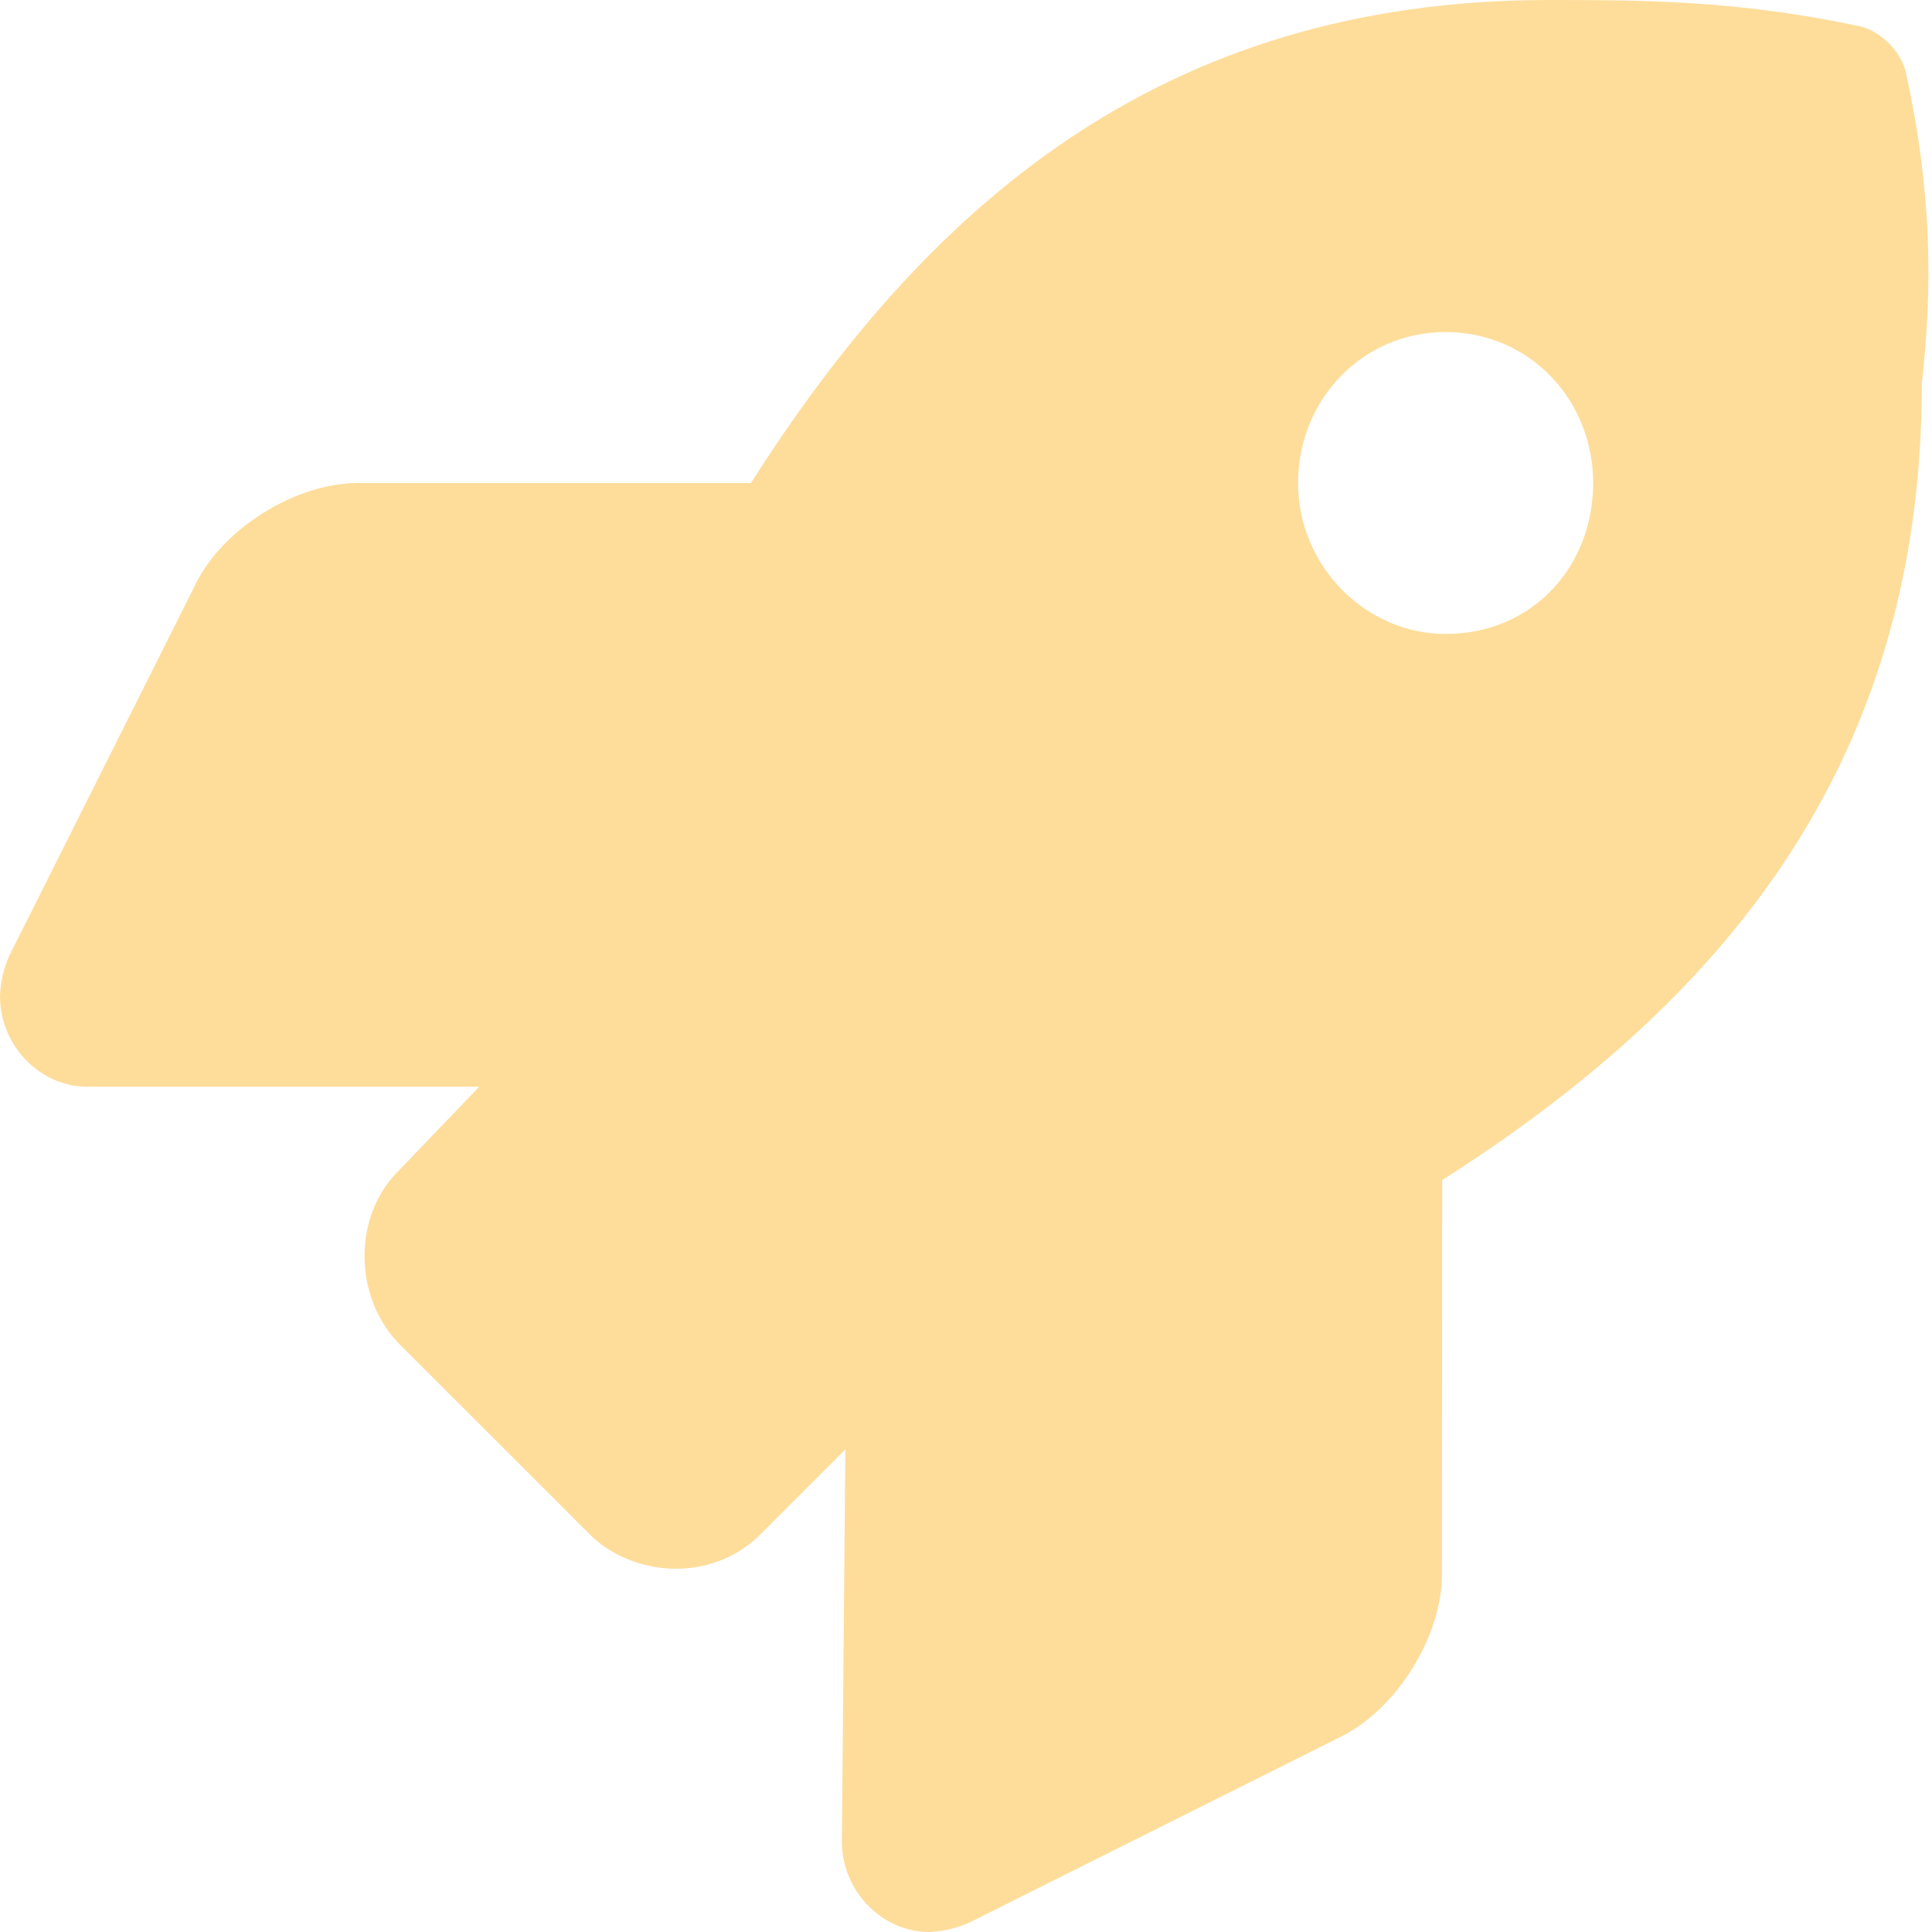
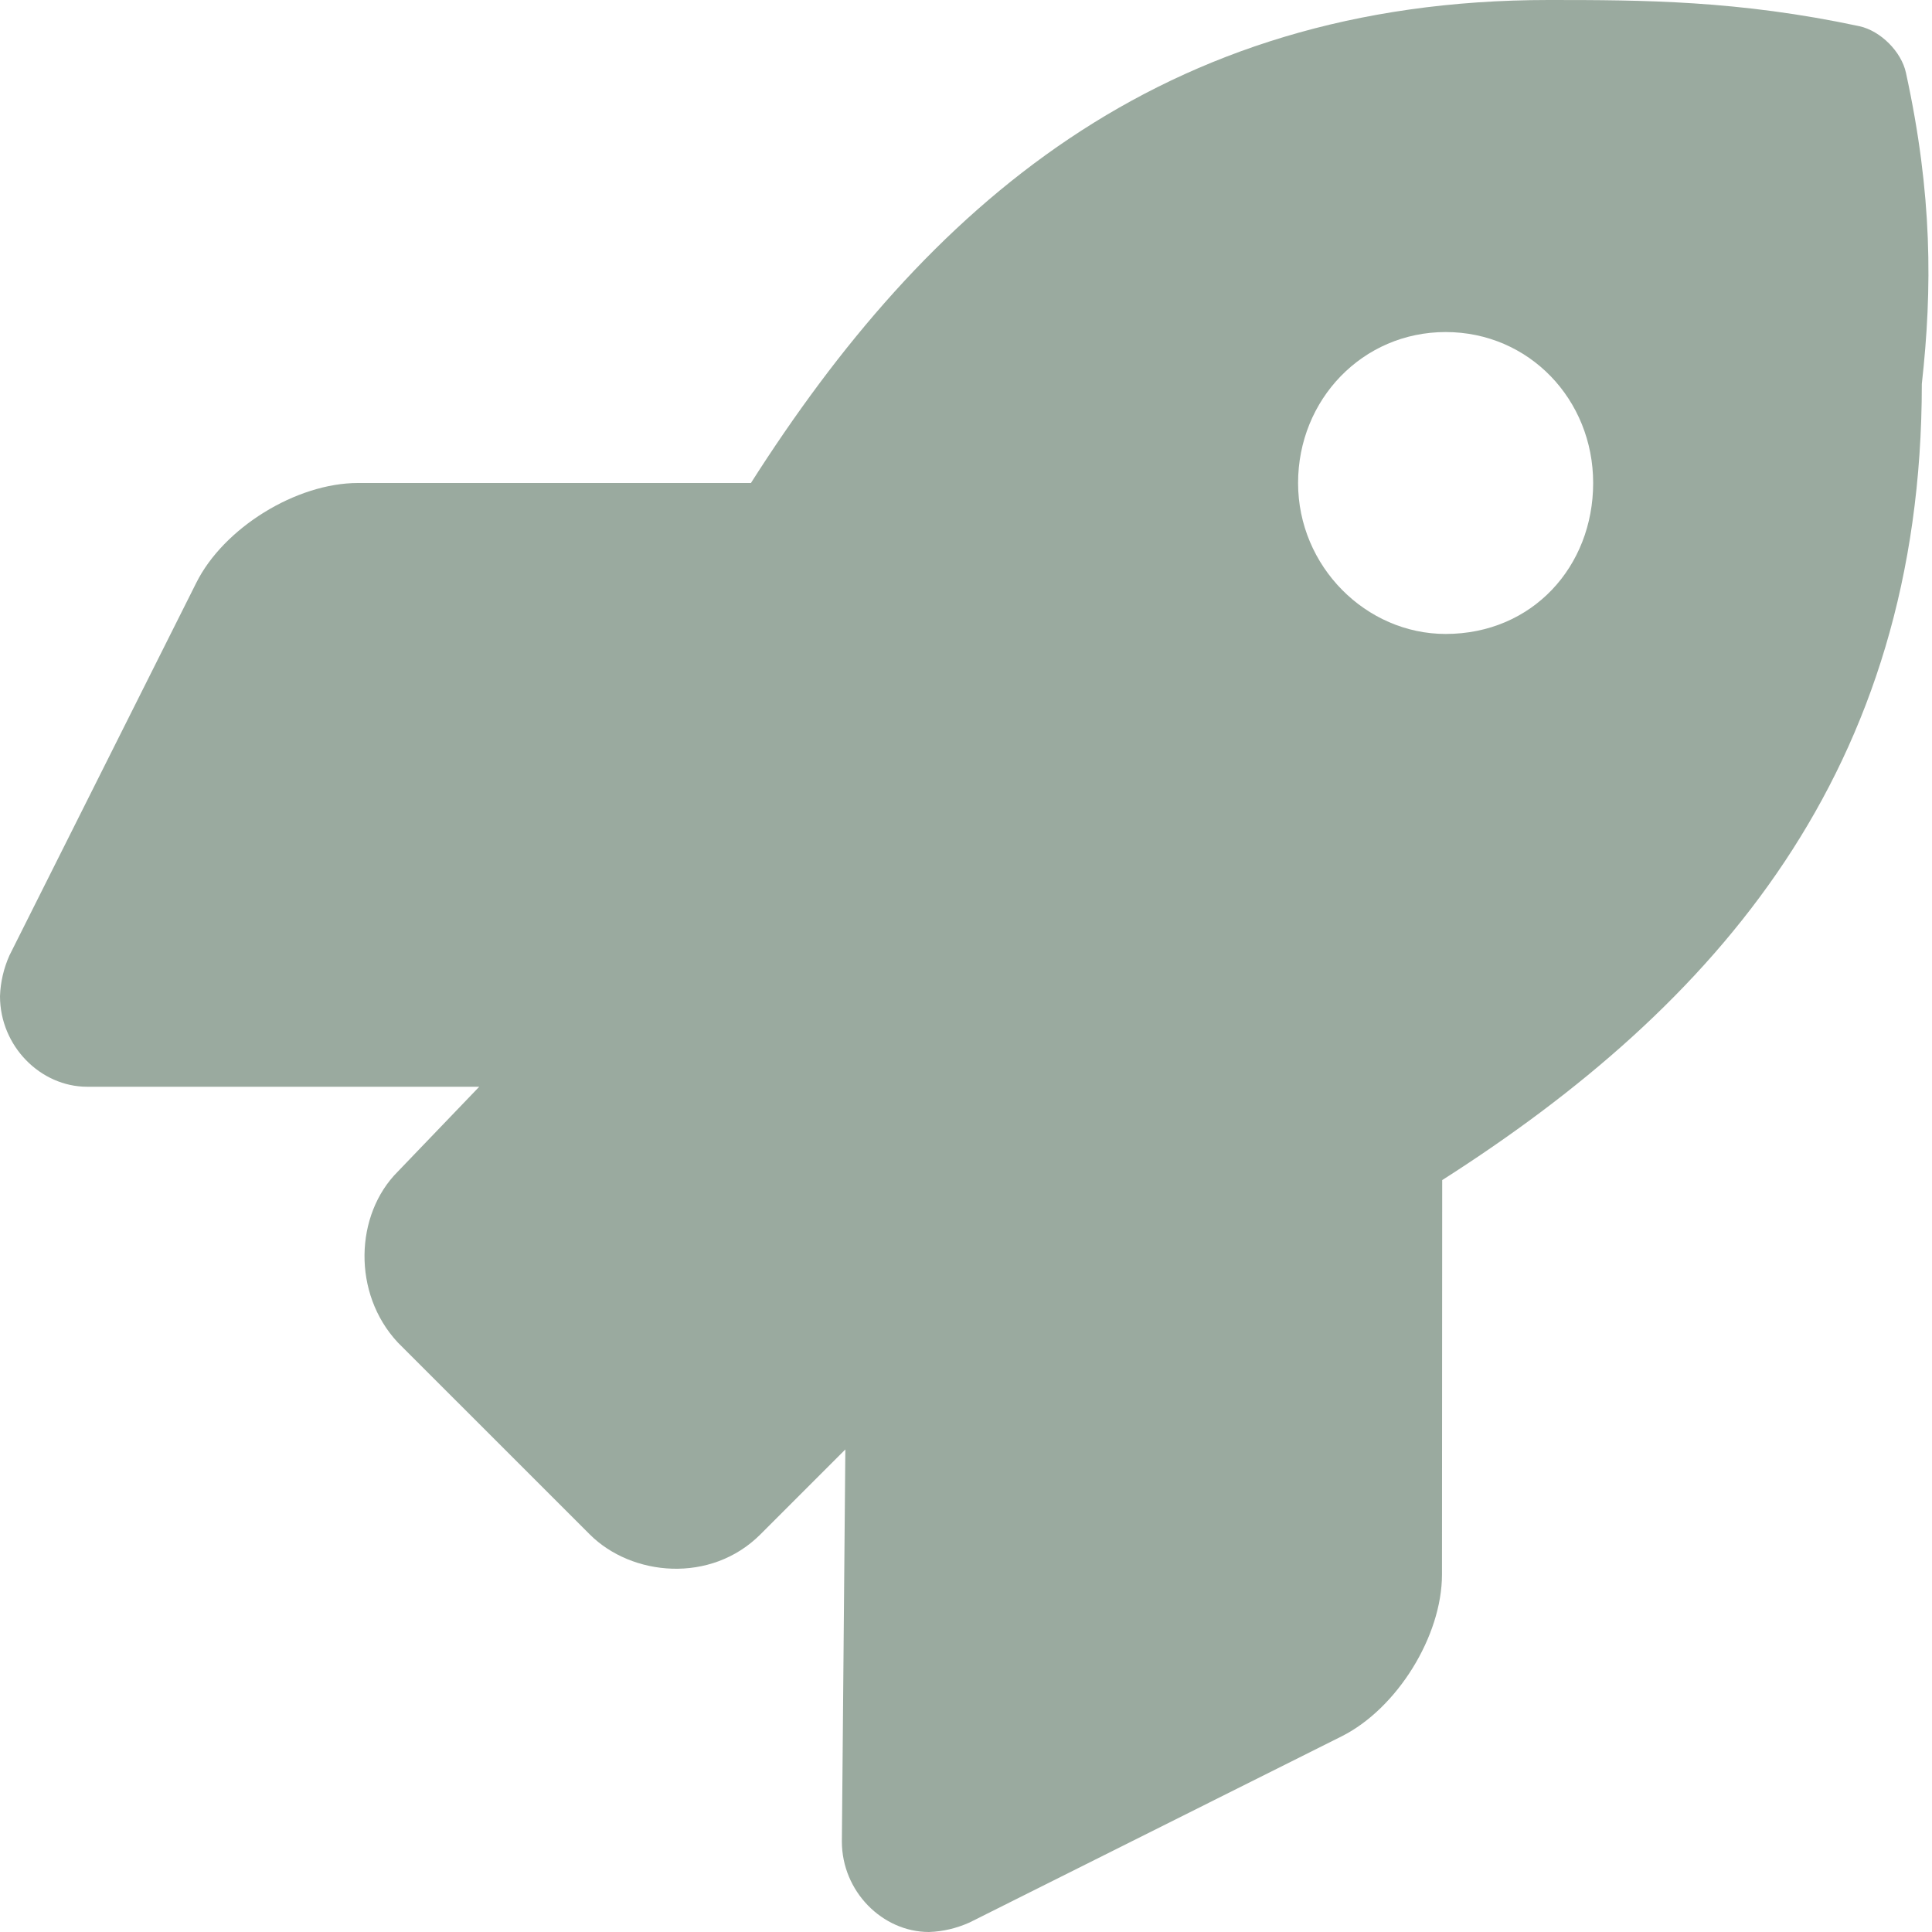
<svg xmlns="http://www.w3.org/2000/svg" width="60" height="60" viewBox="0 0 60 60" fill="none">
-   <path d="M59.192 2.265C59.052 1.607 58.407 0.962 57.751 0.815C53.977 0.01 51.036 0 48.095 0C36.001 0 28.747 6.475 23.321 15H11.117C9.199 15 6.943 16.395 6.093 18.105L0.293 29.672C0.117 30.07 0.015 30.492 0 30.938C0 32.49 1.26 33.75 2.707 33.75H14.883L12.352 36.387C11.019 37.72 10.934 40.166 12.352 41.69L18.314 47.651C19.617 48.955 22.078 49.19 23.616 47.651L26.253 45.014L26.145 57.188C26.145 58.74 27.405 60 28.852 60C29.292 59.985 29.709 59.883 30.105 59.707L41.673 53.92C43.386 53.056 44.782 50.815 44.782 48.895L44.789 36.649C53.285 31.229 59.684 23.946 59.684 11.923C60.013 8.965 60.013 6.03 59.192 2.265ZM44.895 19.688C42.423 19.688 40.313 17.592 40.313 15C40.313 12.408 42.317 10.312 44.895 10.312C47.487 10.312 49.477 12.408 49.477 15C49.477 17.592 47.591 19.688 44.895 19.688Z" fill="#FEDD9B" />
+   <path d="M59.192 2.265C59.052 1.607 58.407 0.962 57.751 0.815C53.977 0.01 51.036 0 48.095 0C36.001 0 28.747 6.475 23.321 15H11.117C9.199 15 6.943 16.395 6.093 18.105L0.293 29.672C0.117 30.07 0.015 30.492 0 30.938C0 32.49 1.26 33.75 2.707 33.75H14.883L12.352 36.387C11.019 37.72 10.934 40.166 12.352 41.69L18.314 47.651C19.617 48.955 22.078 49.19 23.616 47.651L26.253 45.014L26.145 57.188C26.145 58.74 27.405 60 28.852 60C29.292 59.985 29.709 59.883 30.105 59.707L41.673 53.92C43.386 53.056 44.782 50.815 44.782 48.895L44.789 36.649C53.285 31.229 59.684 23.946 59.684 11.923C60.013 8.965 60.013 6.03 59.192 2.265ZM44.895 19.688C42.423 19.688 40.313 17.592 40.313 15C40.313 12.408 42.317 10.312 44.895 10.312C47.487 10.312 49.477 12.408 49.477 15C49.477 17.592 47.591 19.688 44.895 19.688Z" fill="#9AAA9F" />
</svg>
